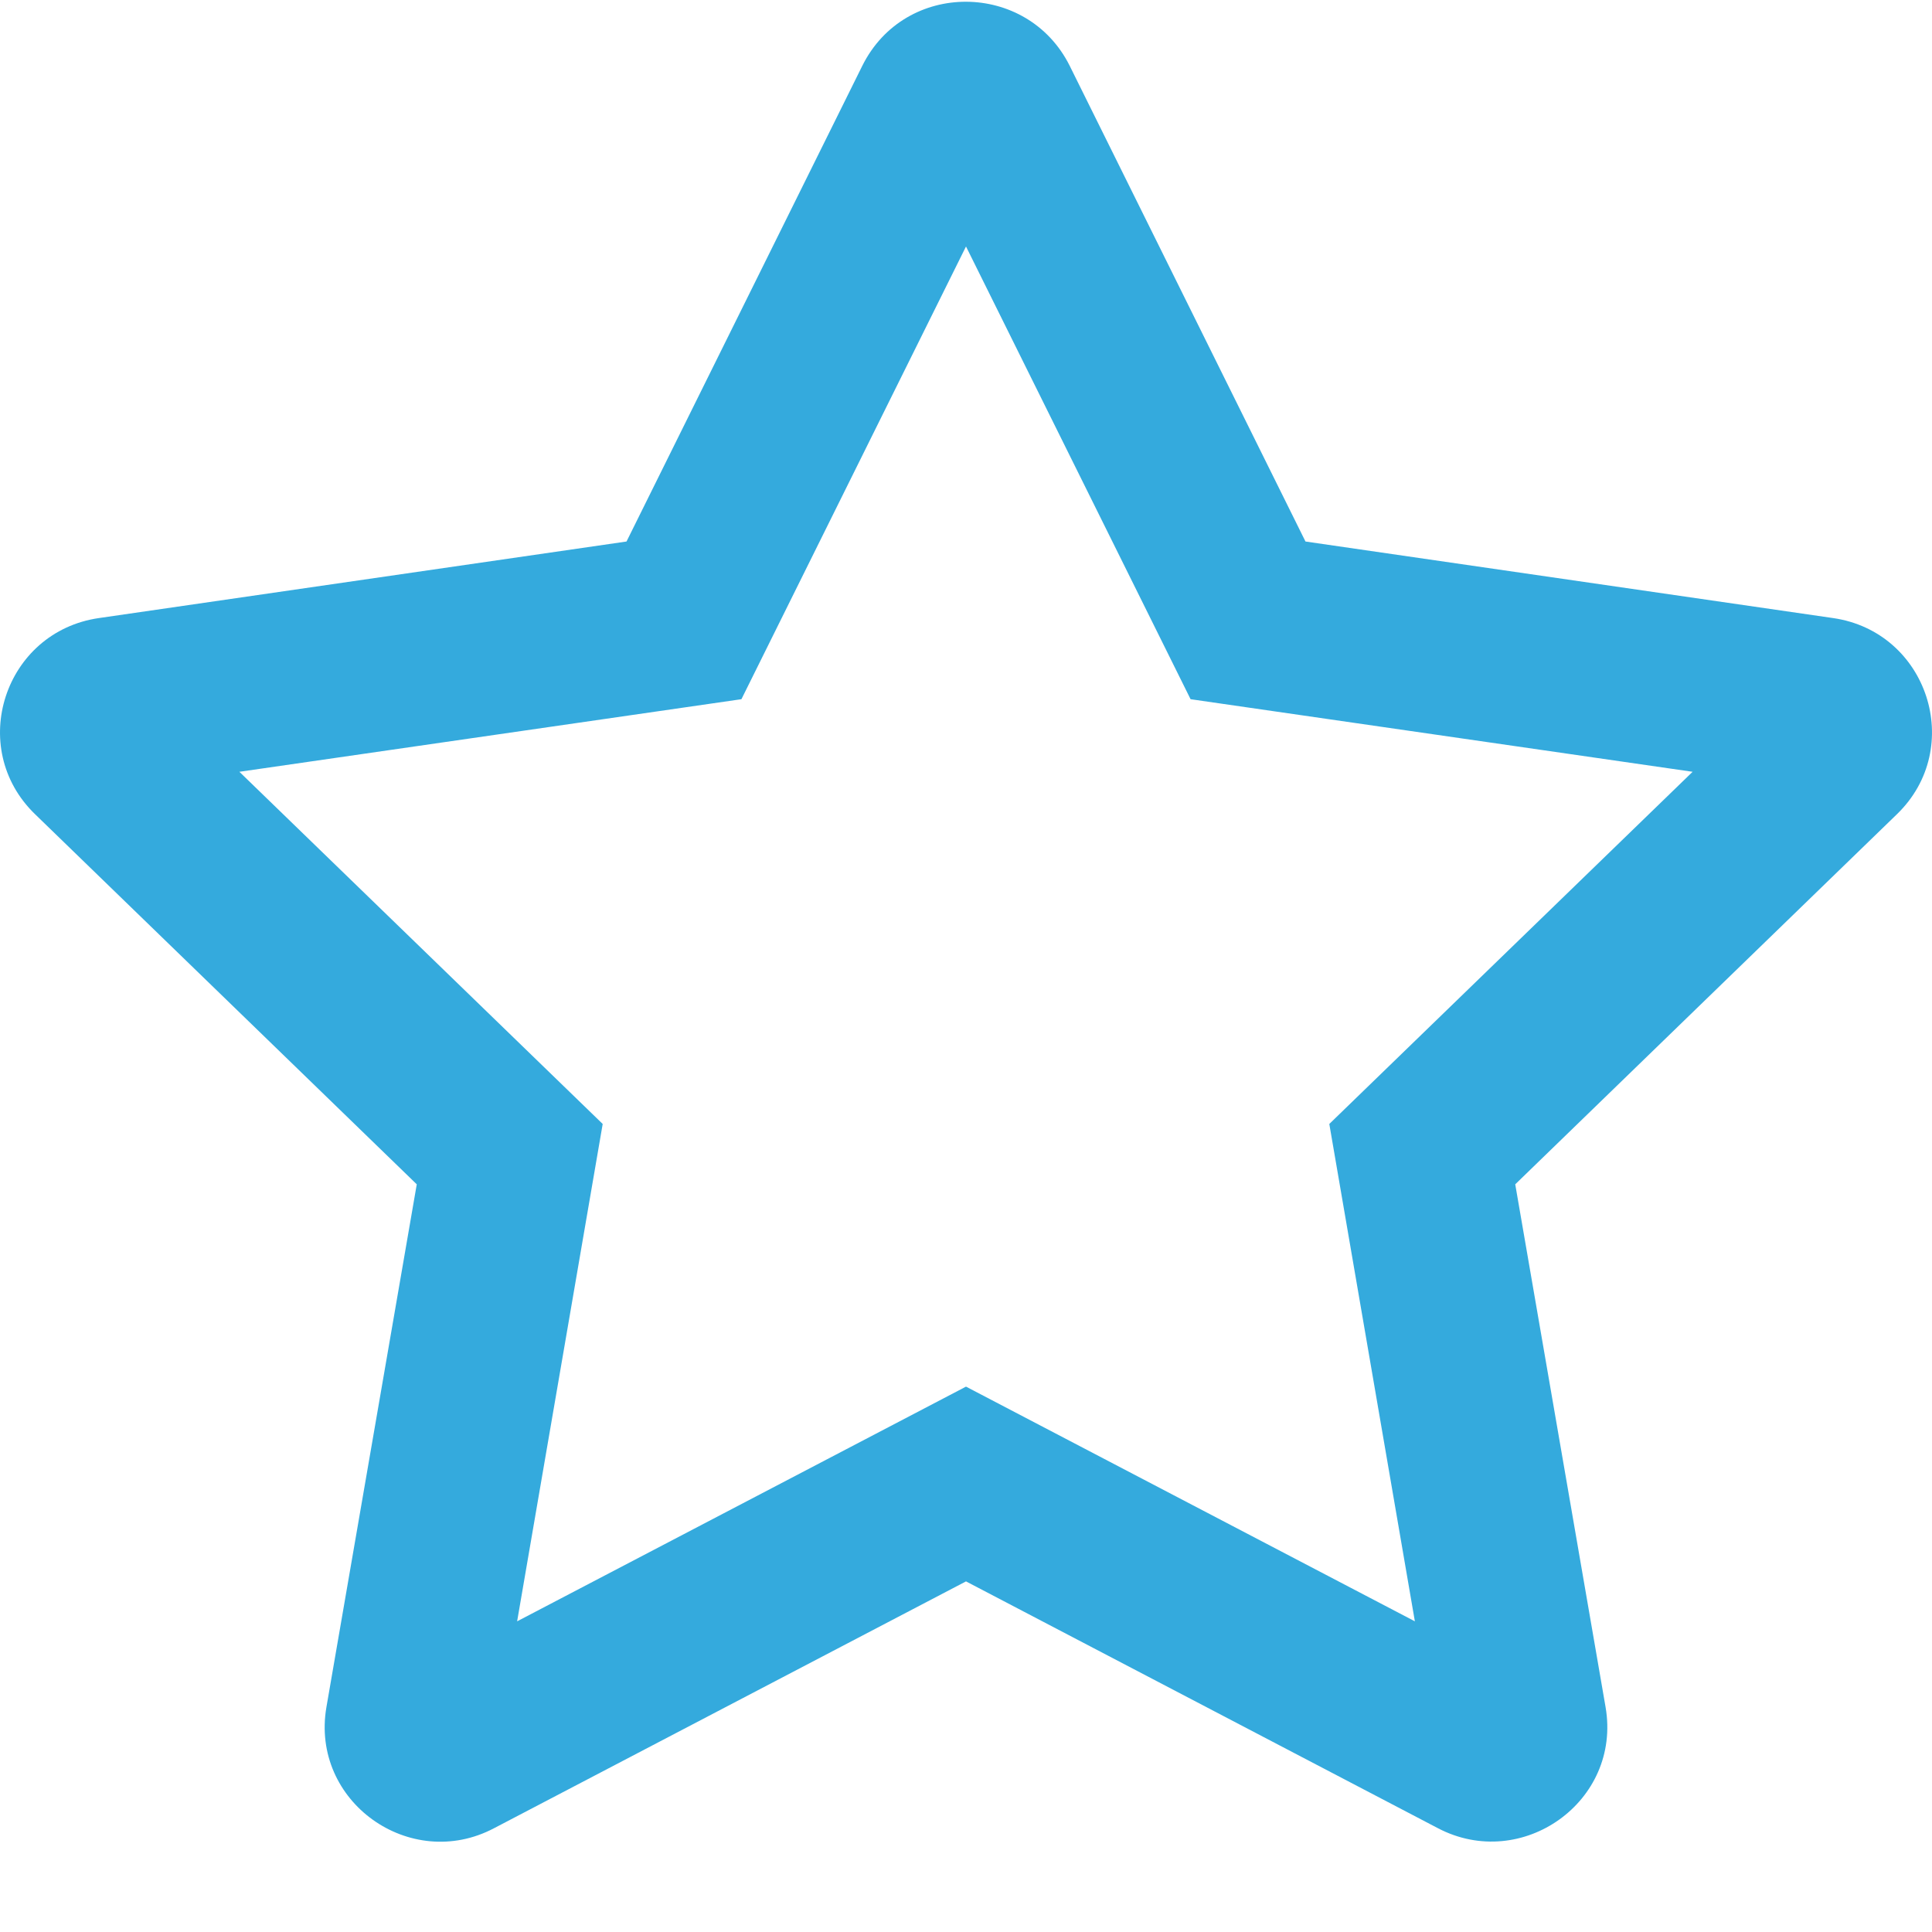
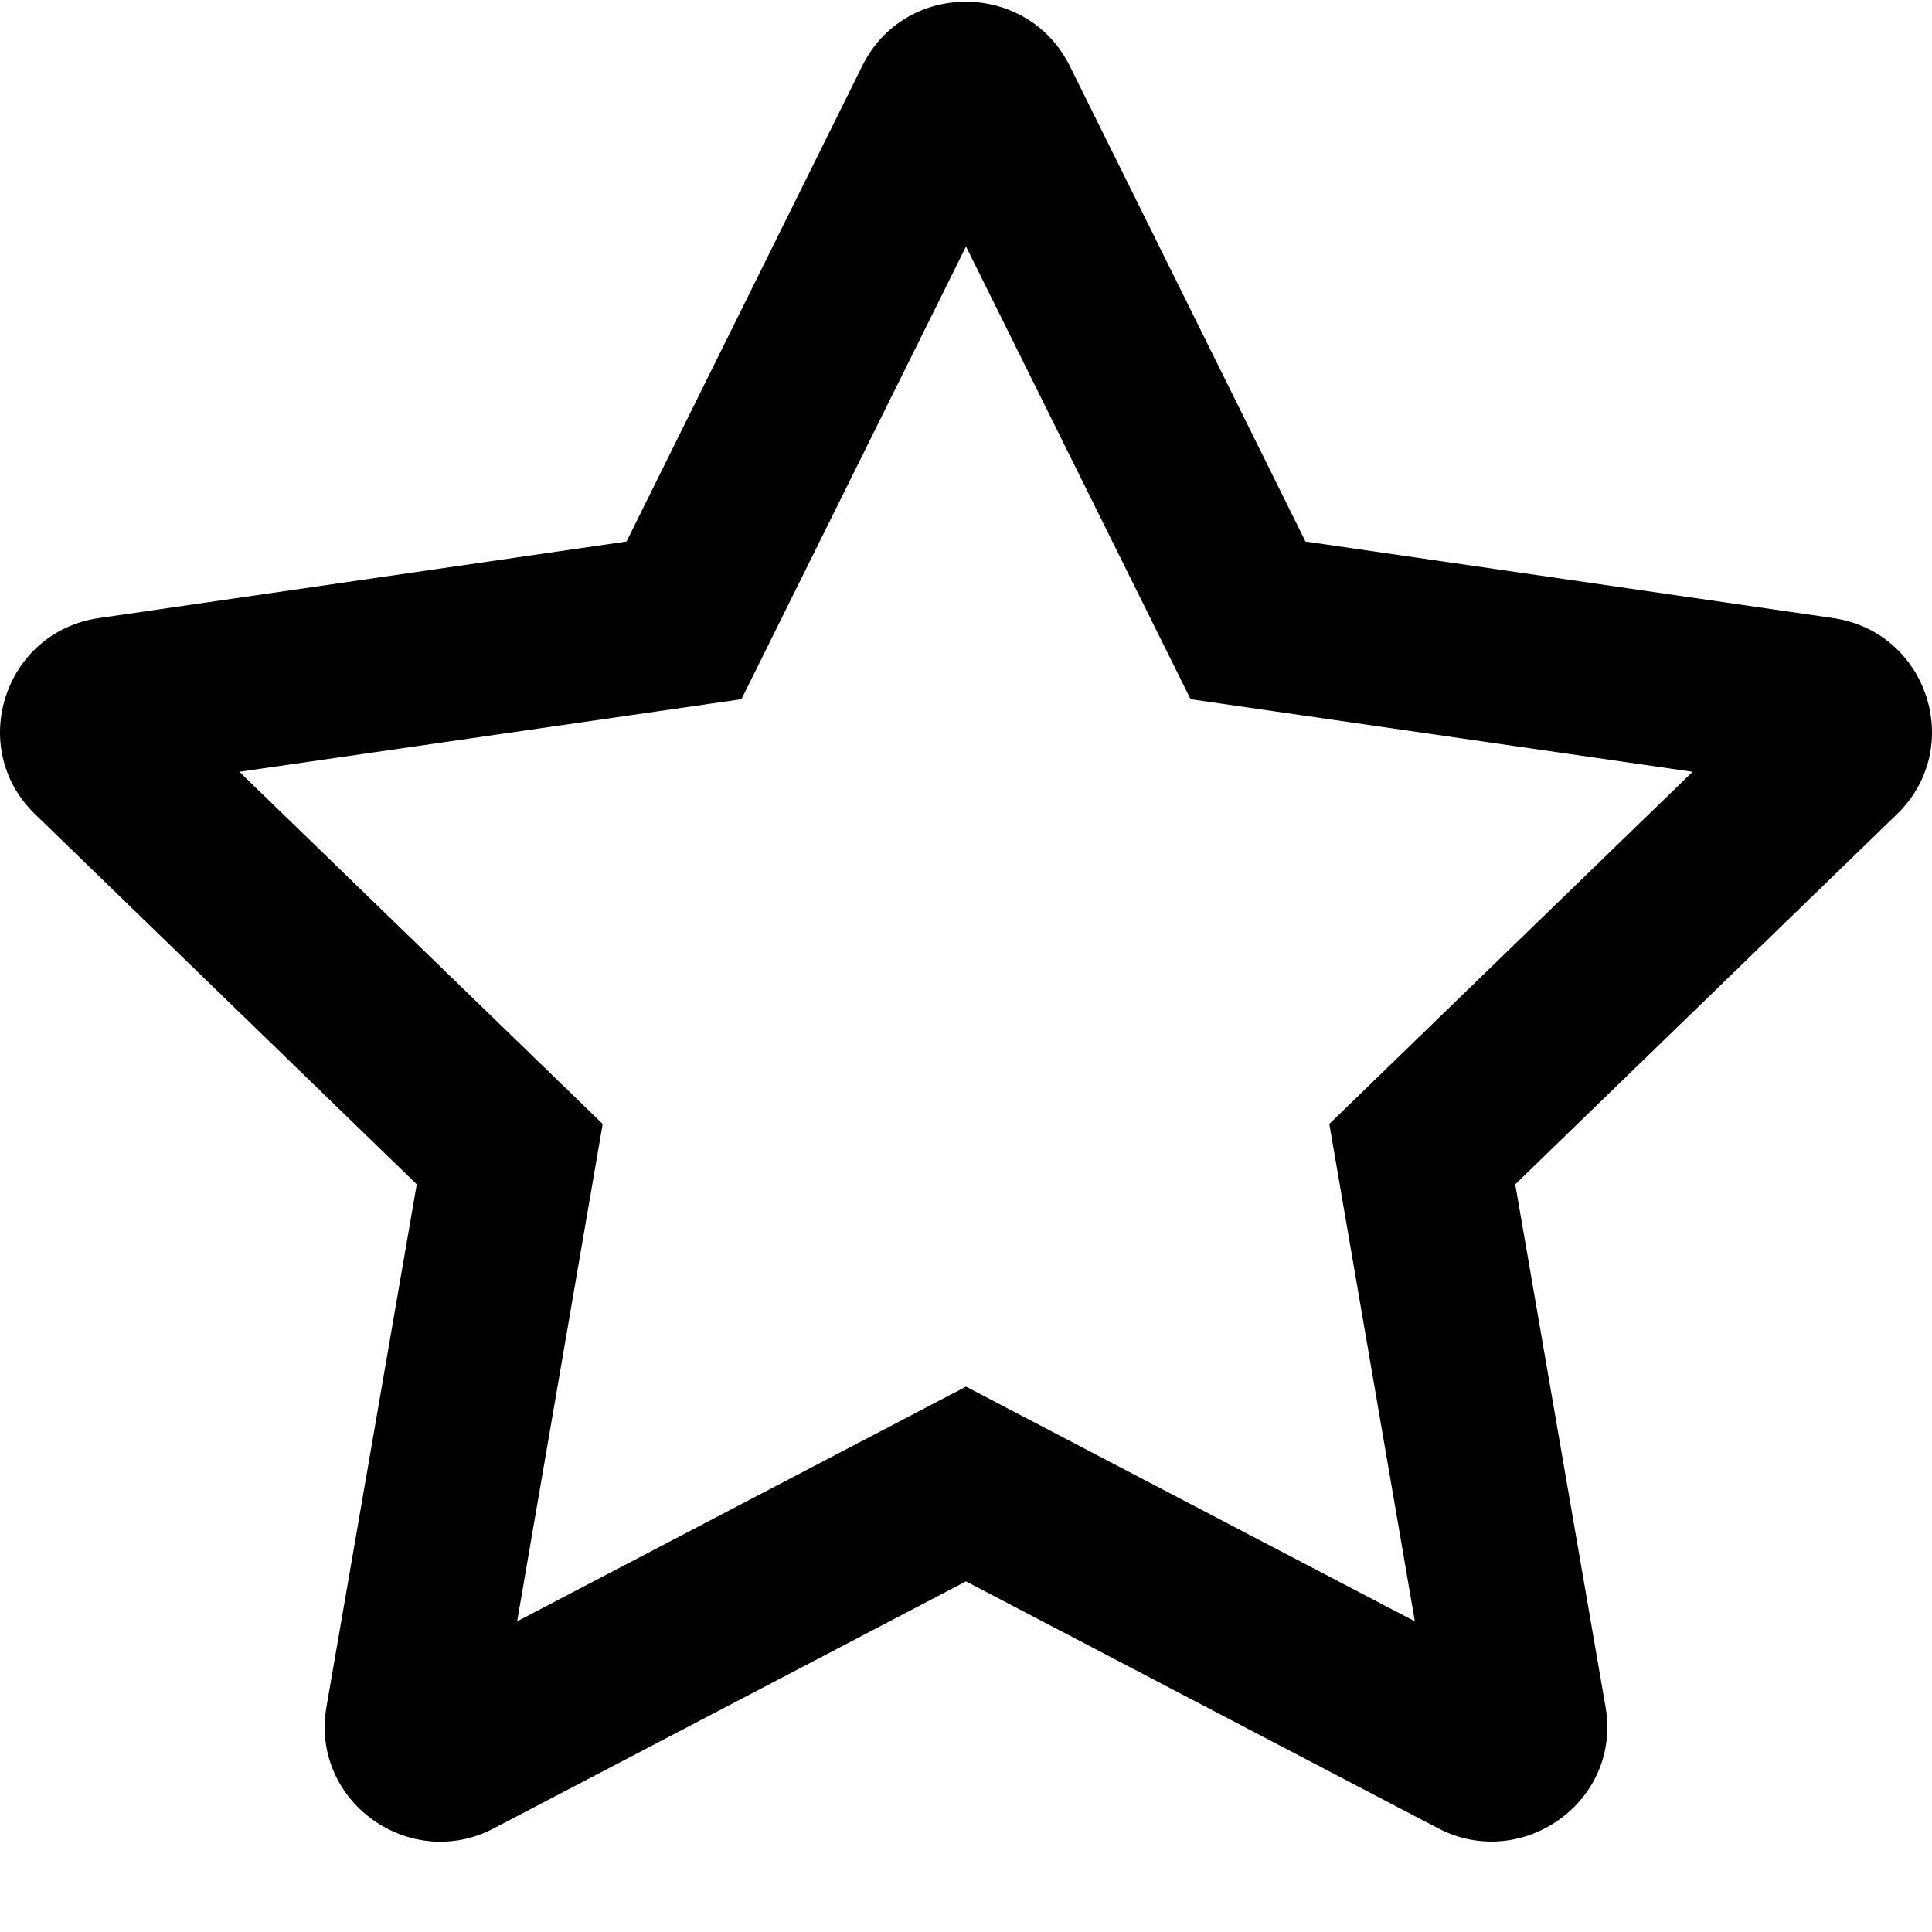
- <svg xmlns="http://www.w3.org/2000/svg" width="21" height="21" viewBox="0 0 21 21" fill="none">
-   <path d="M19.924 6.718L14.19 5.886L11.627 0.715C11.167 -0.207 9.837 -0.219 9.373 0.715L6.81 5.886L1.076 6.718C0.047 6.866 -0.365 8.128 0.381 8.85L4.53 12.873L3.548 18.556C3.372 19.583 4.459 20.353 5.37 19.872L10.5 17.189L15.63 19.872C16.541 20.349 17.628 19.583 17.452 18.556L16.47 12.873L20.619 8.85C21.365 8.128 20.953 6.866 19.924 6.718ZM14.449 12.217L15.379 17.623L10.5 15.072L5.621 17.623L6.551 12.217L2.602 8.389L8.059 7.6L10.5 2.679L12.941 7.6L18.398 8.389L14.449 12.217Z" fill="#34AADD" />
+ <svg xmlns="http://www.w3.org/2000/svg" width="21" height="21" viewBox="0 0 21 21">
+   <path d="M19.924 6.718L14.19 5.886L11.627 0.715C11.167 -0.207 9.837 -0.219 9.373 0.715L6.81 5.886L1.076 6.718C0.047 6.866 -0.365 8.128 0.381 8.85L4.53 12.873L3.548 18.556C3.372 19.583 4.459 20.353 5.37 19.872L10.5 17.189L15.63 19.872C16.541 20.349 17.628 19.583 17.452 18.556L16.47 12.873L20.619 8.85C21.365 8.128 20.953 6.866 19.924 6.718ZM14.449 12.217L15.379 17.623L10.5 15.072L5.621 17.623L6.551 12.217L2.602 8.389L8.059 7.6L10.5 2.679L12.941 7.6L18.398 8.389L14.449 12.217Z" />
</svg>
